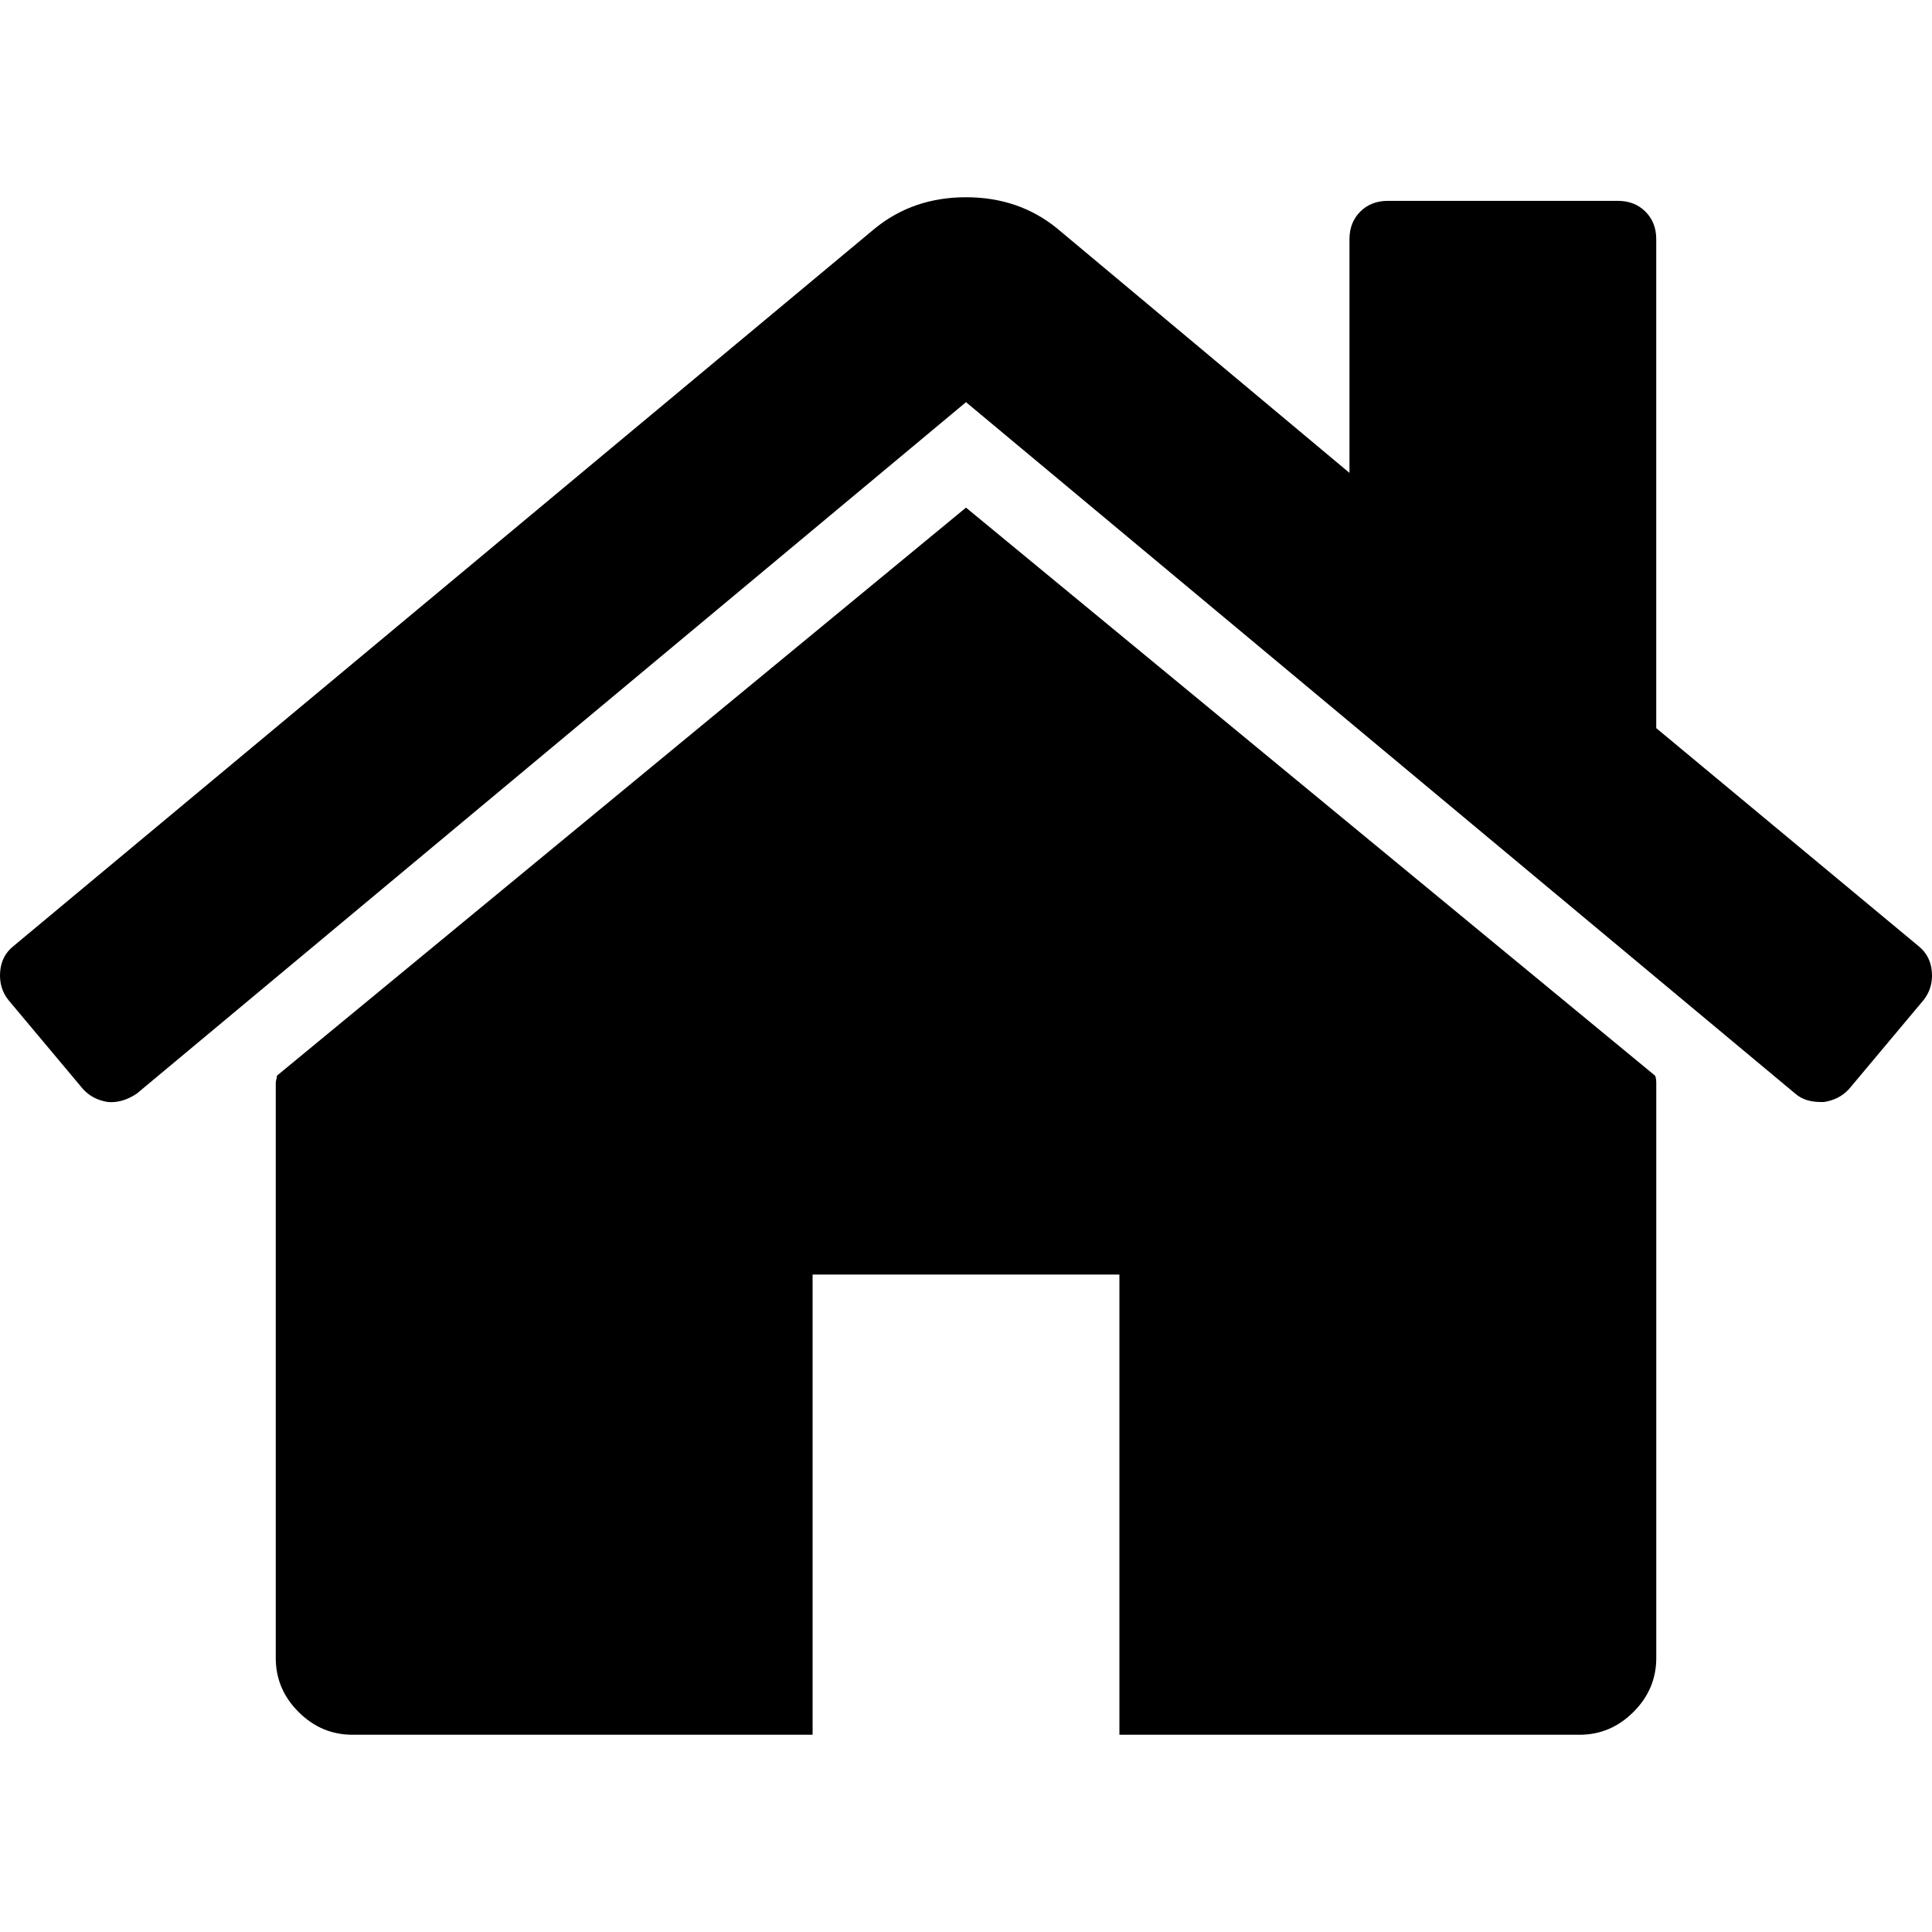
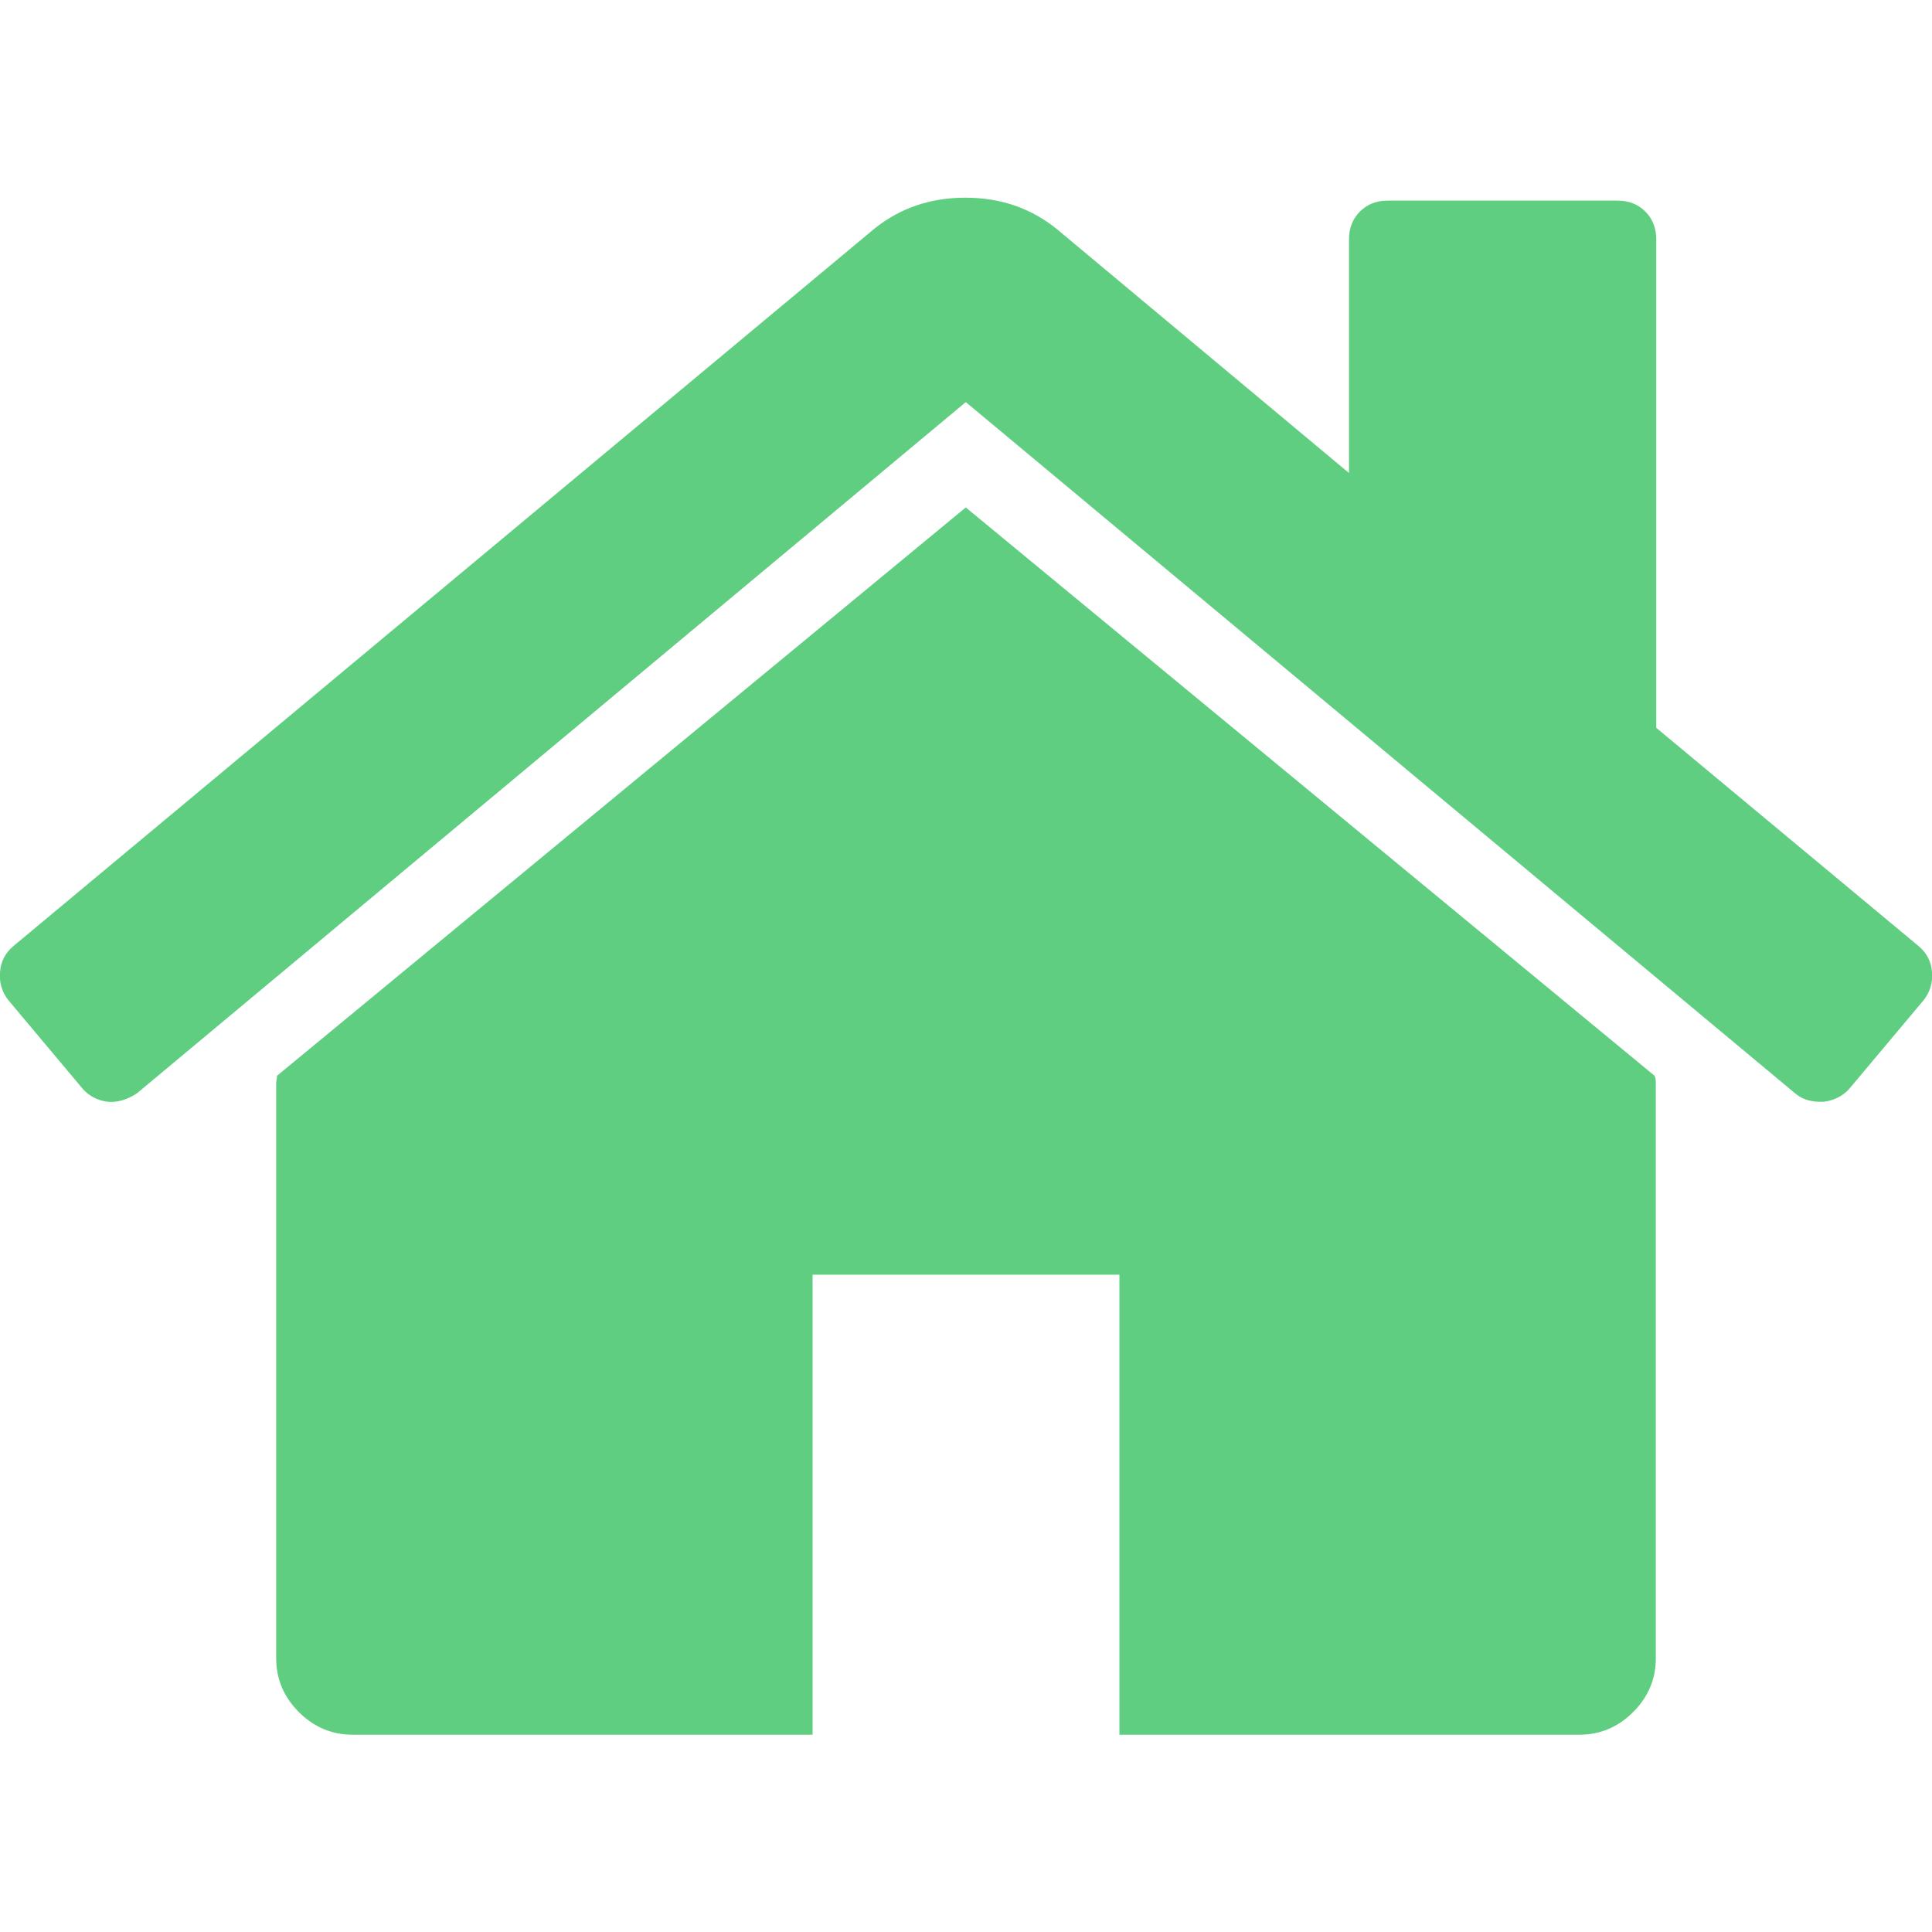
- <svg xmlns="http://www.w3.org/2000/svg" version="1.1" id="Capa_1" x="0px" y="0px" width="460.298px" height="460.297px" viewBox="0 0 460.298 460.297" style="enable-background:new 0 0 460.298 460.297;" xml:space="preserve">
+ <svg xmlns="http://www.w3.org/2000/svg" version="1.1" id="Capa_1" x="0px" y="0px" viewBox="0 0 460.3 460.3" style="enable-background:new 0 0 460.3 460.3;" xml:space="preserve">
+   <style type="text/css">
+ 	.st0{fill:#60CE80;}
+ </style>
  <g>
    <g>
-       <path d="M230.149,120.939L65.986,256.274c0,0.191-0.048,0.472-0.144,0.855c-0.094,0.38-0.144,0.656-0.144,0.852v137.041    c0,4.948,1.809,9.236,5.426,12.847c3.616,3.613,7.898,5.431,12.847,5.431h109.63V303.664h73.097v109.64h109.629    c4.948,0,9.236-1.814,12.847-5.435c3.617-3.607,5.432-7.898,5.432-12.847V257.981c0-0.76-0.104-1.334-0.288-1.707L230.149,120.939    z" />
-       <path d="M457.122,225.438L394.6,173.476V56.989c0-2.663-0.856-4.853-2.574-6.567c-1.704-1.712-3.894-2.568-6.563-2.568h-54.816    c-2.666,0-4.855,0.856-6.57,2.568c-1.711,1.714-2.566,3.905-2.566,6.567v55.673l-69.662-58.245    c-6.084-4.949-13.318-7.423-21.694-7.423c-8.375,0-15.608,2.474-21.698,7.423L3.172,225.438c-1.903,1.52-2.946,3.566-3.14,6.136    c-0.193,2.568,0.472,4.811,1.997,6.713l17.701,21.128c1.525,1.712,3.521,2.759,5.996,3.142c2.285,0.192,4.57-0.476,6.855-1.998    L230.149,95.817l197.57,164.741c1.526,1.328,3.521,1.991,5.996,1.991h0.858c2.471-0.376,4.463-1.43,5.996-3.138l17.703-21.125    c1.522-1.906,2.189-4.145,1.991-6.716C460.068,229.007,459.021,226.961,457.122,225.438z" />
+       <path class="st0" d="M230.1,120.9L66,256.3c0,0.2,0,0.5-0.1,0.9s-0.1,0.7-0.1,0.9v137c0,4.9,1.8,9.2,5.4,12.8    c3.6,3.6,7.9,5.4,12.8,5.4h109.6V303.7h73.1v109.6h109.6c4.9,0,9.2-1.8,12.8-5.4c3.6-3.6,5.4-7.9,5.4-12.8V258    c0-0.8-0.1-1.3-0.3-1.7L230.1,120.9z" />
+       <path class="st0" d="M457.1,225.4l-62.5-52V57c0-2.7-0.9-4.9-2.6-6.6c-1.7-1.7-3.9-2.6-6.6-2.6h-54.8c-2.7,0-4.9,0.9-6.6,2.6    c-1.7,1.7-2.6,3.9-2.6,6.6v55.7l-69.7-58.2c-6.1-4.9-13.3-7.4-21.7-7.4s-15.6,2.5-21.7,7.4L3.2,225.4c-1.9,1.6-3,3.6-3.2,6.2    s0.5,4.8,2,6.7l17.7,21.1c1.5,1.7,3.5,2.8,6,3.1c2.3,0.2,4.6-0.5,6.9-2L230.1,95.8l197.6,164.7c1.5,1.3,3.5,2,6,2h0.9    c2.5-0.4,4.5-1.4,6-3.1l17.7-21.1c1.5-1.9,2.2-4.1,2-6.7S459,227,457.1,225.4z" />
    </g>
  </g>
-   <g>
- </g>
-   <g>
- </g>
-   <g>
- </g>
-   <g>
- </g>
-   <g>
- </g>
-   <g>
- </g>
-   <g>
- </g>
-   <g>
- </g>
-   <g>
- </g>
-   <g>
- </g>
-   <g>
- </g>
-   <g>
- </g>
-   <g>
- </g>
-   <g>
- </g>
-   <g>
- </g>
</svg>
